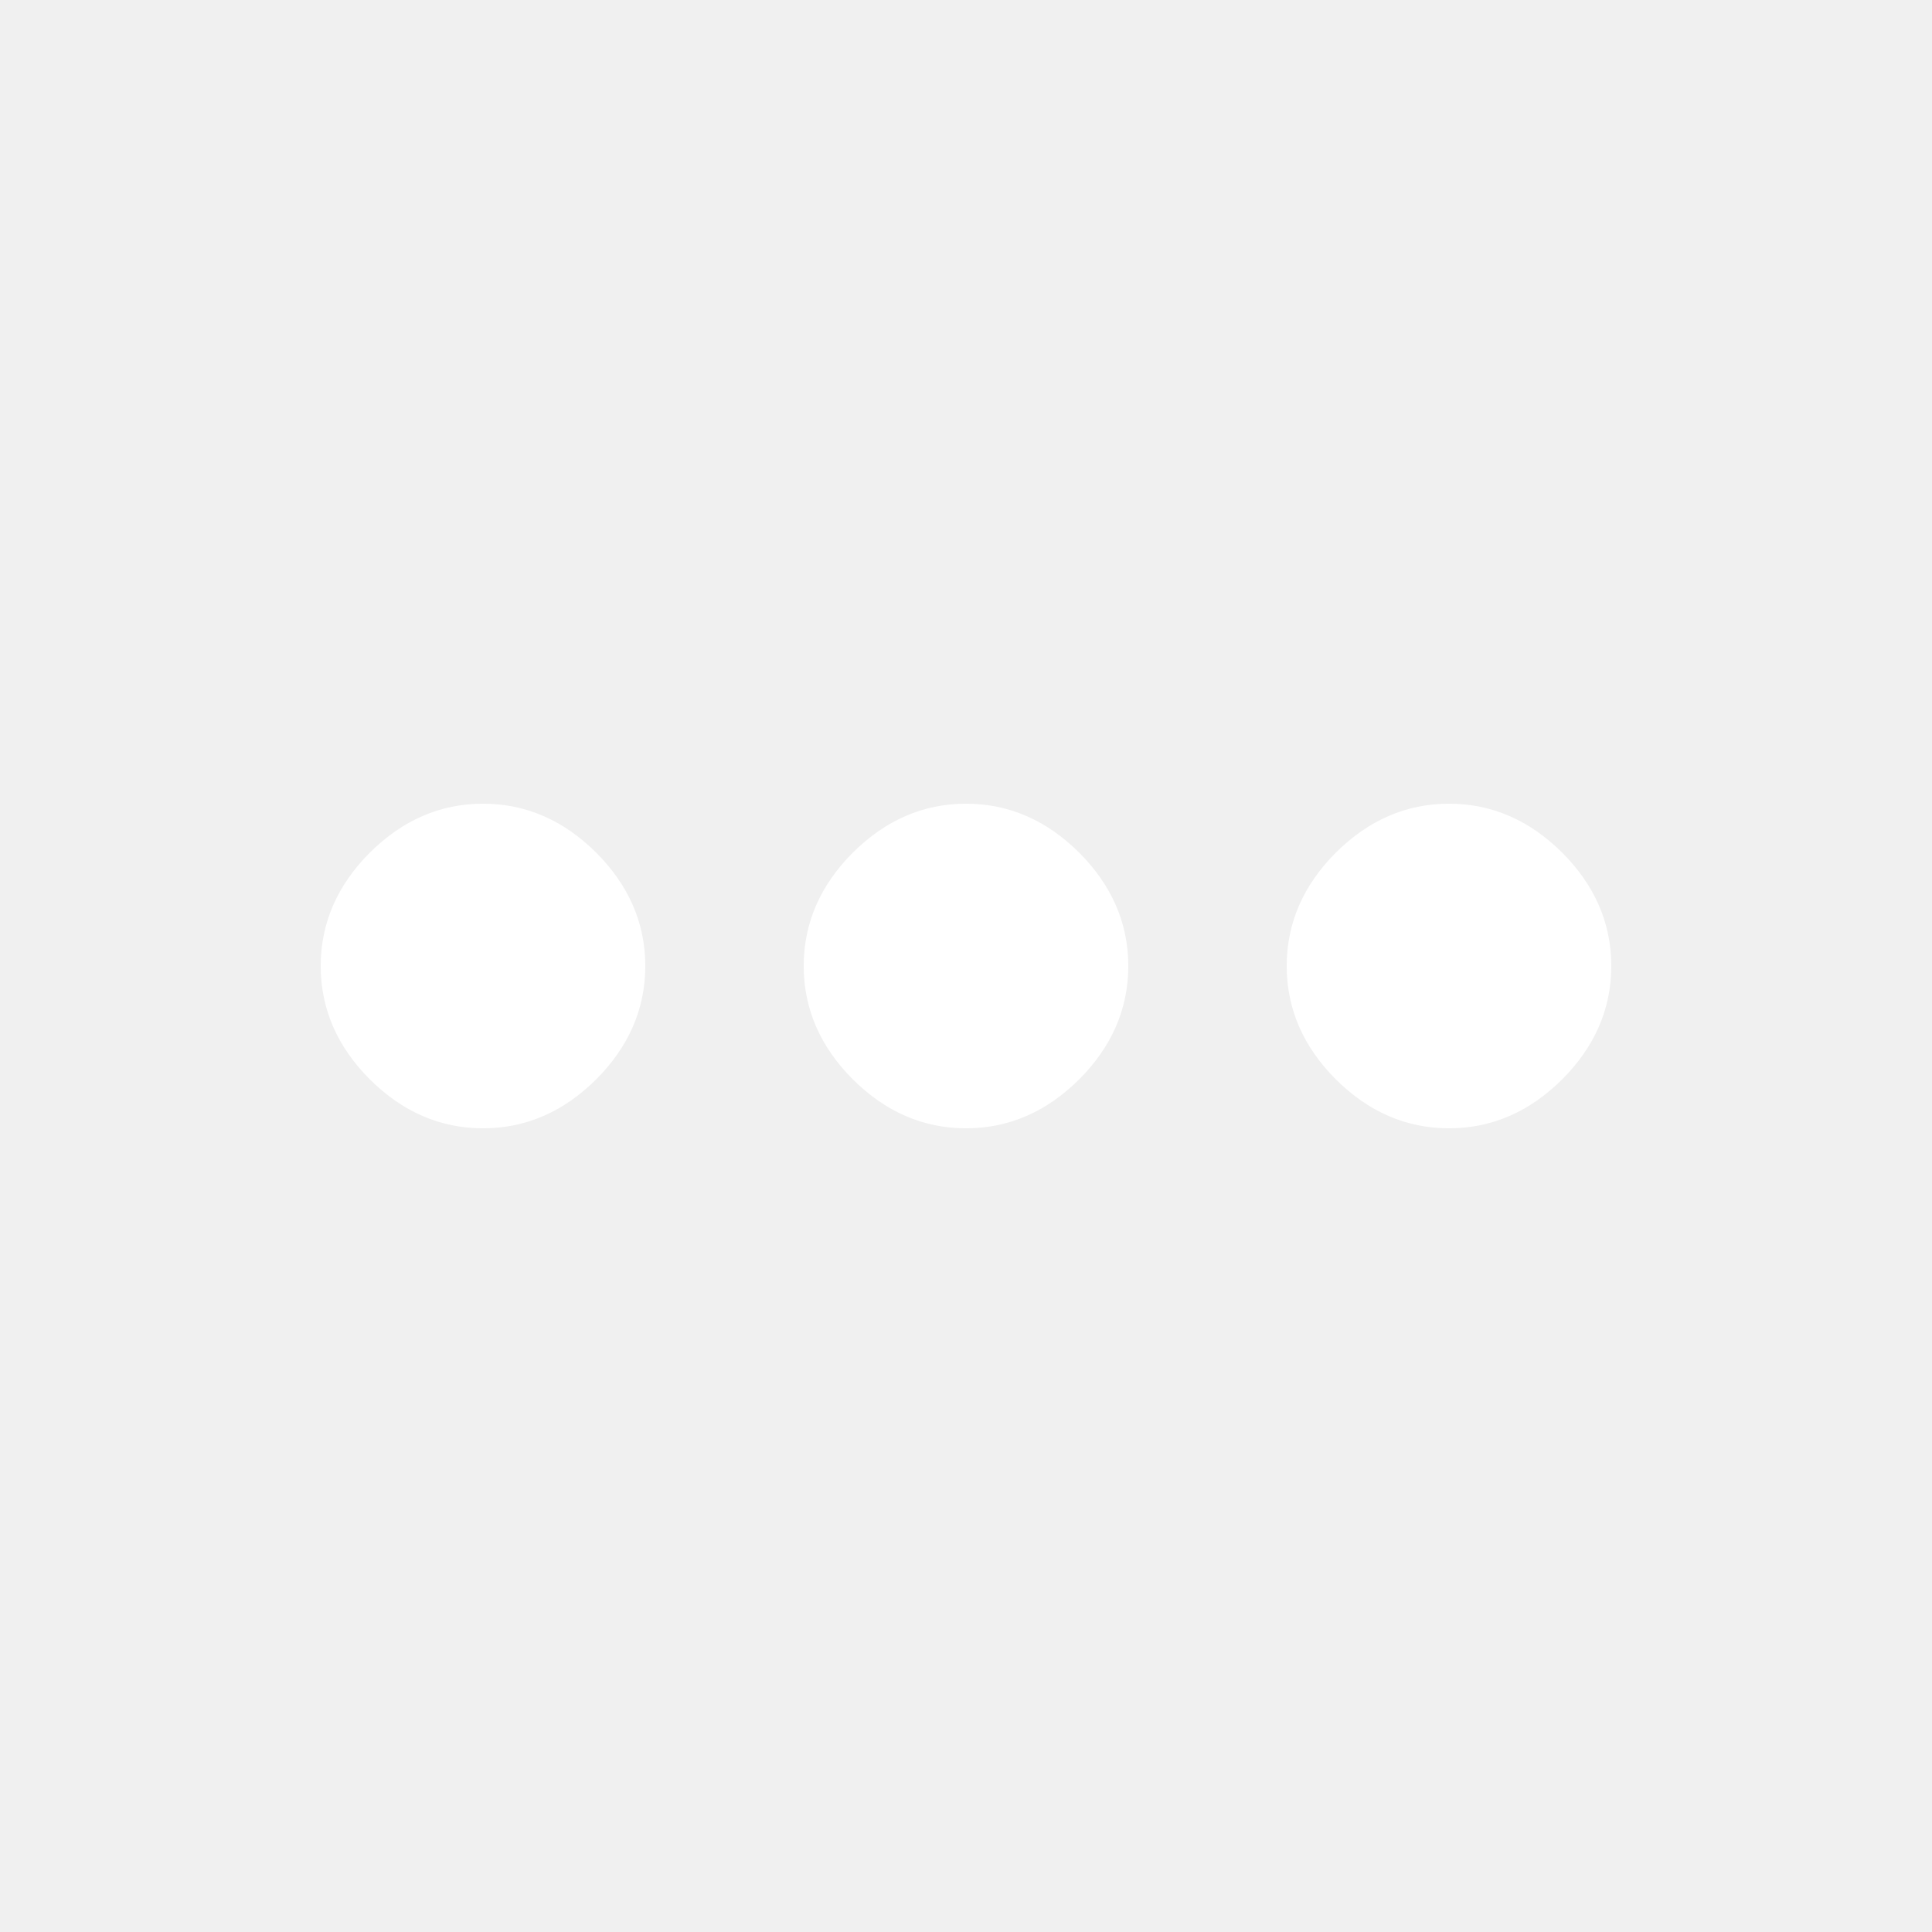
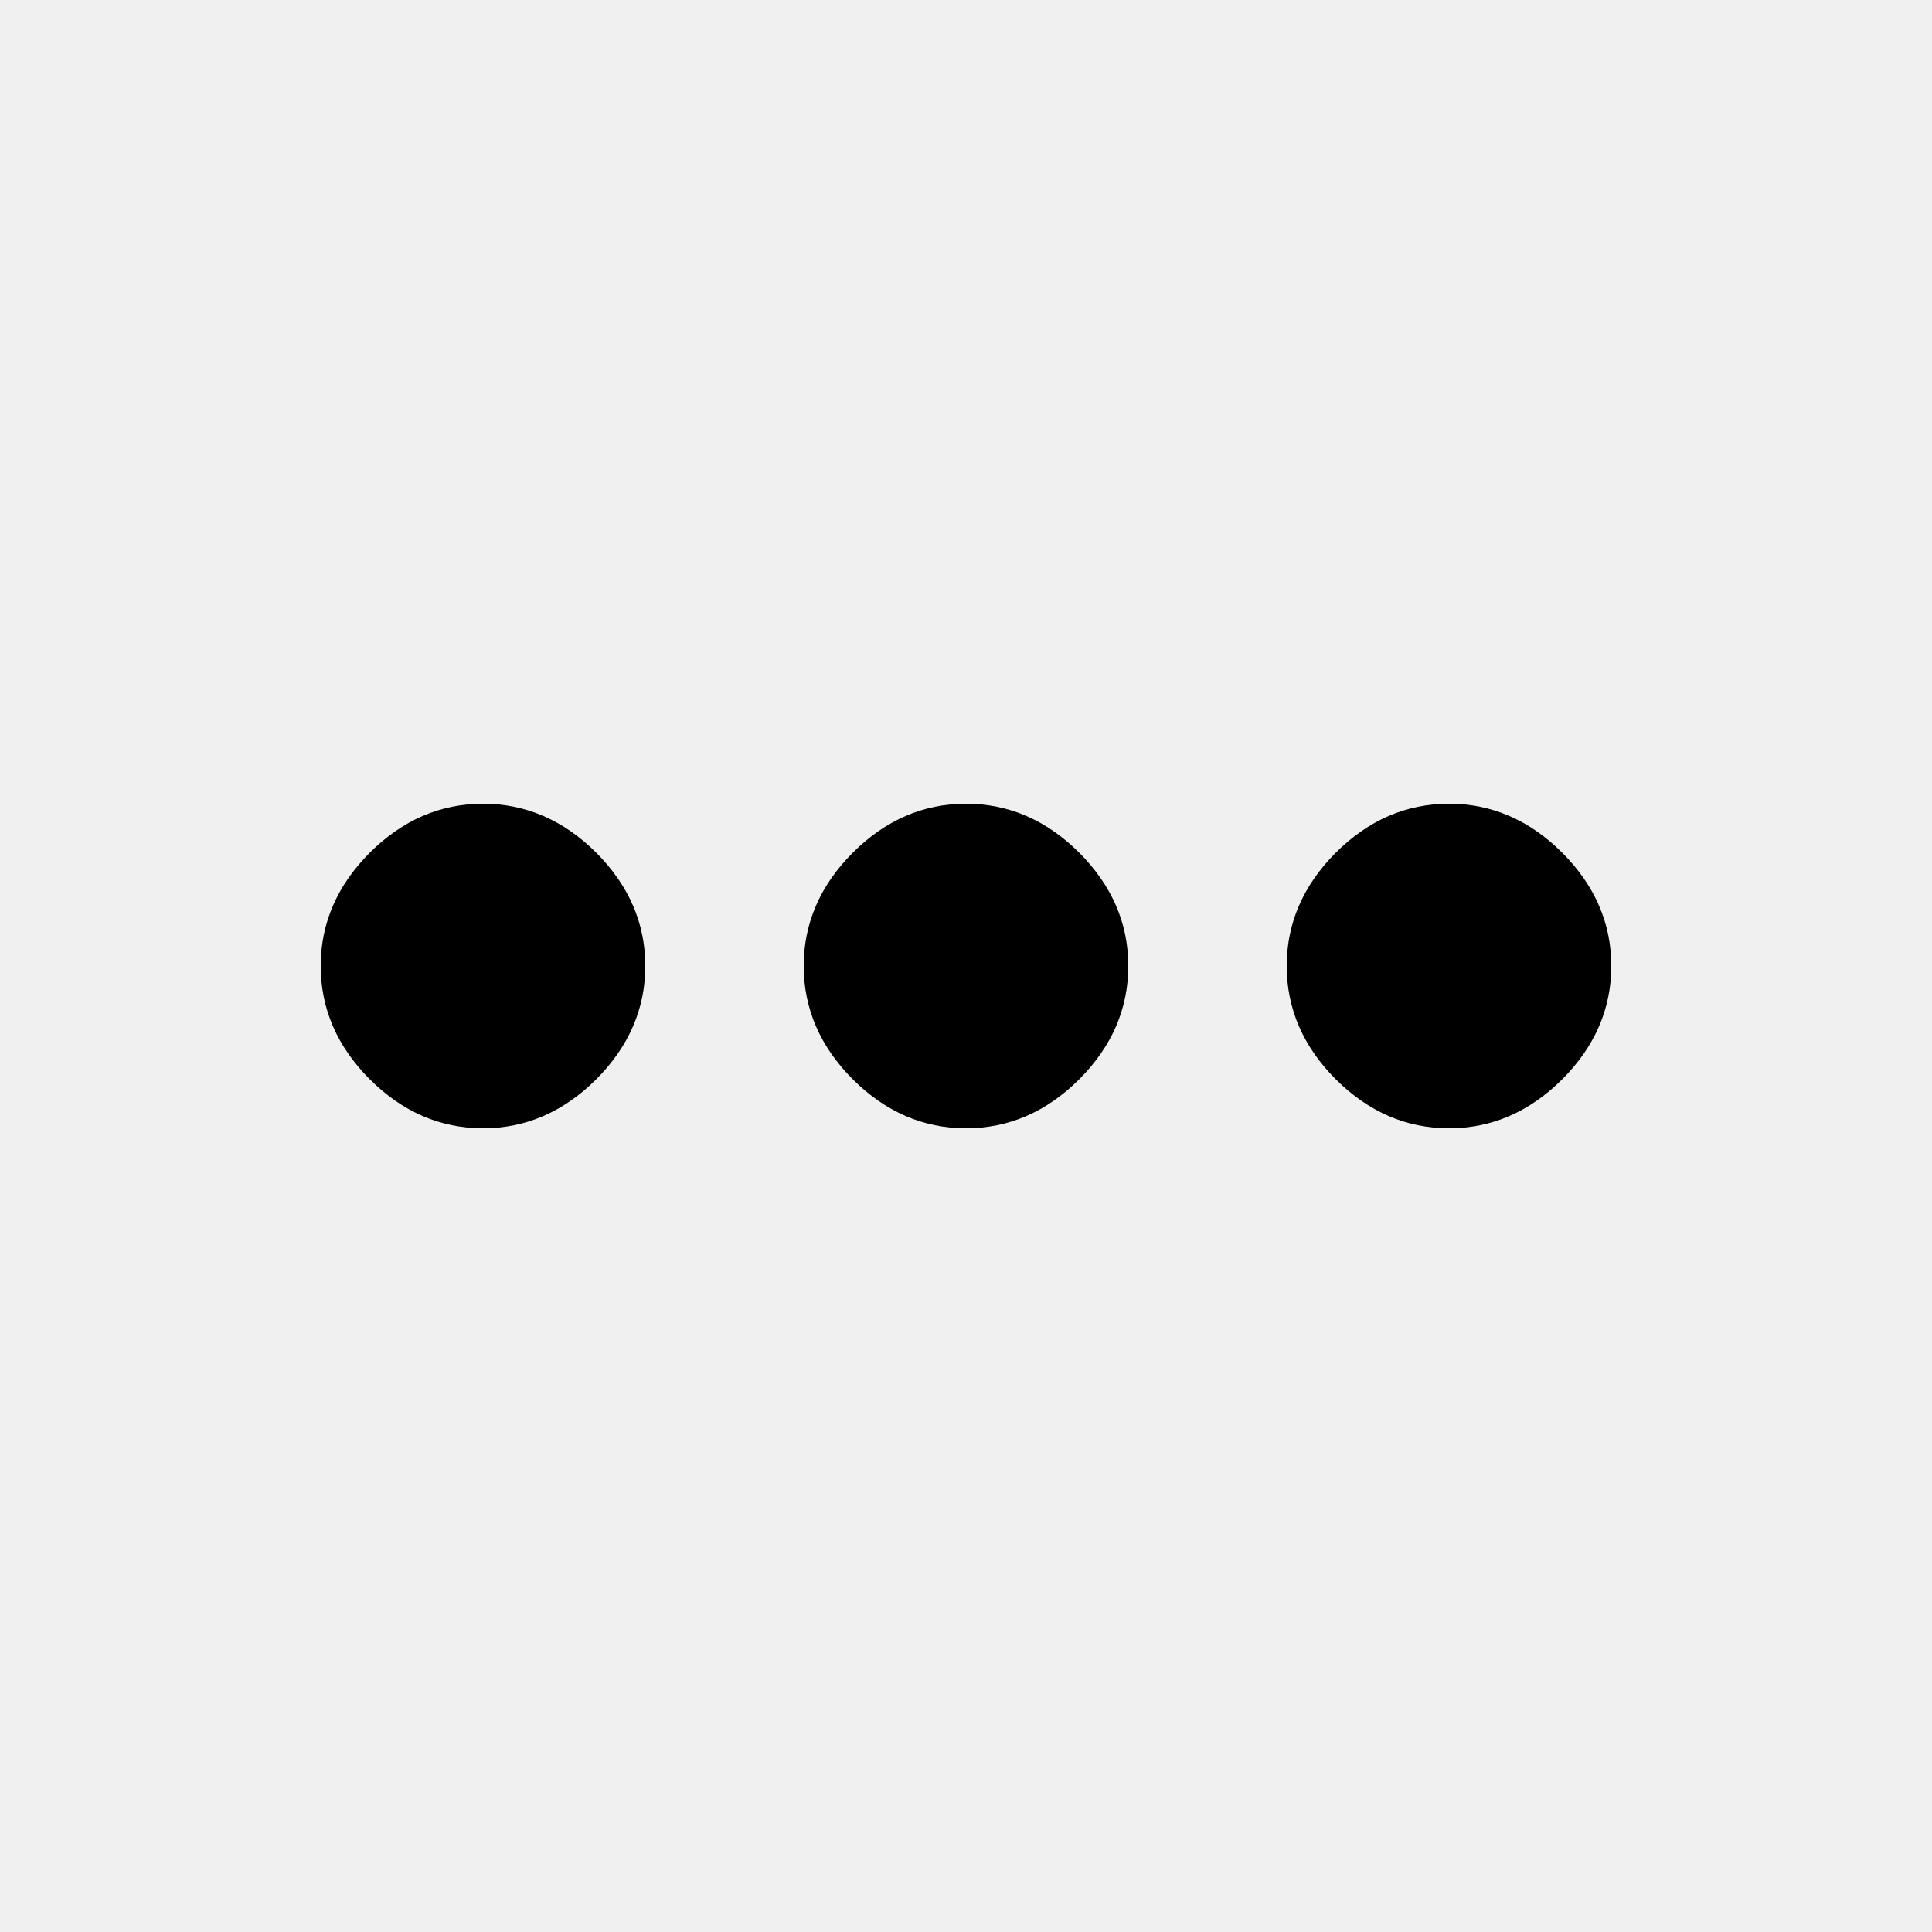
- <svg xmlns="http://www.w3.org/2000/svg" width="16" height="16" viewBox="0 0 16 16" fill="none" id="dots-horizontal">
-   <path d="M7.062 7.062C7.333 6.792 7.646 6.656 8 6.656C8.354 6.656 8.667 6.792 8.938 7.062C9.208 7.333 9.344 7.646 9.344 8C9.344 8.354 9.208 8.667 8.938 8.938C8.667 9.208 8.354 9.344 8 9.344C7.646 9.344 7.333 9.208 7.062 8.938C6.792 8.667 6.656 8.354 6.656 8C6.656 7.646 6.792 7.333 7.062 7.062ZM11.062 7.062C11.333 6.792 11.646 6.656 12 6.656C12.354 6.656 12.667 6.792 12.938 7.062C13.208 7.333 13.344 7.646 13.344 8C13.344 8.354 13.208 8.667 12.938 8.938C12.667 9.208 12.354 9.344 12 9.344C11.646 9.344 11.333 9.208 11.062 8.938C10.792 8.667 10.656 8.354 10.656 8C10.656 7.646 10.792 7.333 11.062 7.062ZM3.062 7.062C3.333 6.792 3.646 6.656 4 6.656C4.354 6.656 4.667 6.792 4.938 7.062C5.208 7.333 5.344 7.646 5.344 8C5.344 8.354 5.208 8.667 4.938 8.938C4.667 9.208 4.354 9.344 4 9.344C3.646 9.344 3.333 9.208 3.062 8.938C2.792 8.667 2.656 8.354 2.656 8C2.656 7.646 2.792 7.333 3.062 7.062Z" fill="white" />
+ <svg xmlns="http://www.w3.org/2000/svg" width="16" height="16" viewBox="0 0 16 16" fill="none" id="dots">
+   <path d="M7.062 7.062C7.333 6.792 7.646 6.656 8 6.656C8.354 6.656 8.667 6.792 8.938 7.062C9.208 7.333 9.344 7.646 9.344 8C9.344 8.354 9.208 8.667 8.938 8.938C8.667 9.208 8.354 9.344 8 9.344C7.646 9.344 7.333 9.208 7.062 8.938C6.792 8.667 6.656 8.354 6.656 8C6.656 7.646 6.792 7.333 7.062 7.062ZM11.062 7.062C11.333 6.792 11.646 6.656 12 6.656C12.354 6.656 12.667 6.792 12.938 7.062C13.208 7.333 13.344 7.646 13.344 8C13.344 8.354 13.208 8.667 12.938 8.938C12.667 9.208 12.354 9.344 12 9.344C11.646 9.344 11.333 9.208 11.062 8.938C10.792 8.667 10.656 8.354 10.656 8C10.656 7.646 10.792 7.333 11.062 7.062ZM3.062 7.062C3.333 6.792 3.646 6.656 4 6.656C4.354 6.656 4.667 6.792 4.938 7.062C5.208 7.333 5.344 7.646 5.344 8C5.344 8.354 5.208 8.667 4.938 8.938C4.667 9.208 4.354 9.344 4 9.344C3.646 9.344 3.333 9.208 3.062 8.938C2.792 8.667 2.656 8.354 2.656 8C2.656 7.646 2.792 7.333 3.062 7.062Z" fill="currentColor" />
</svg>
